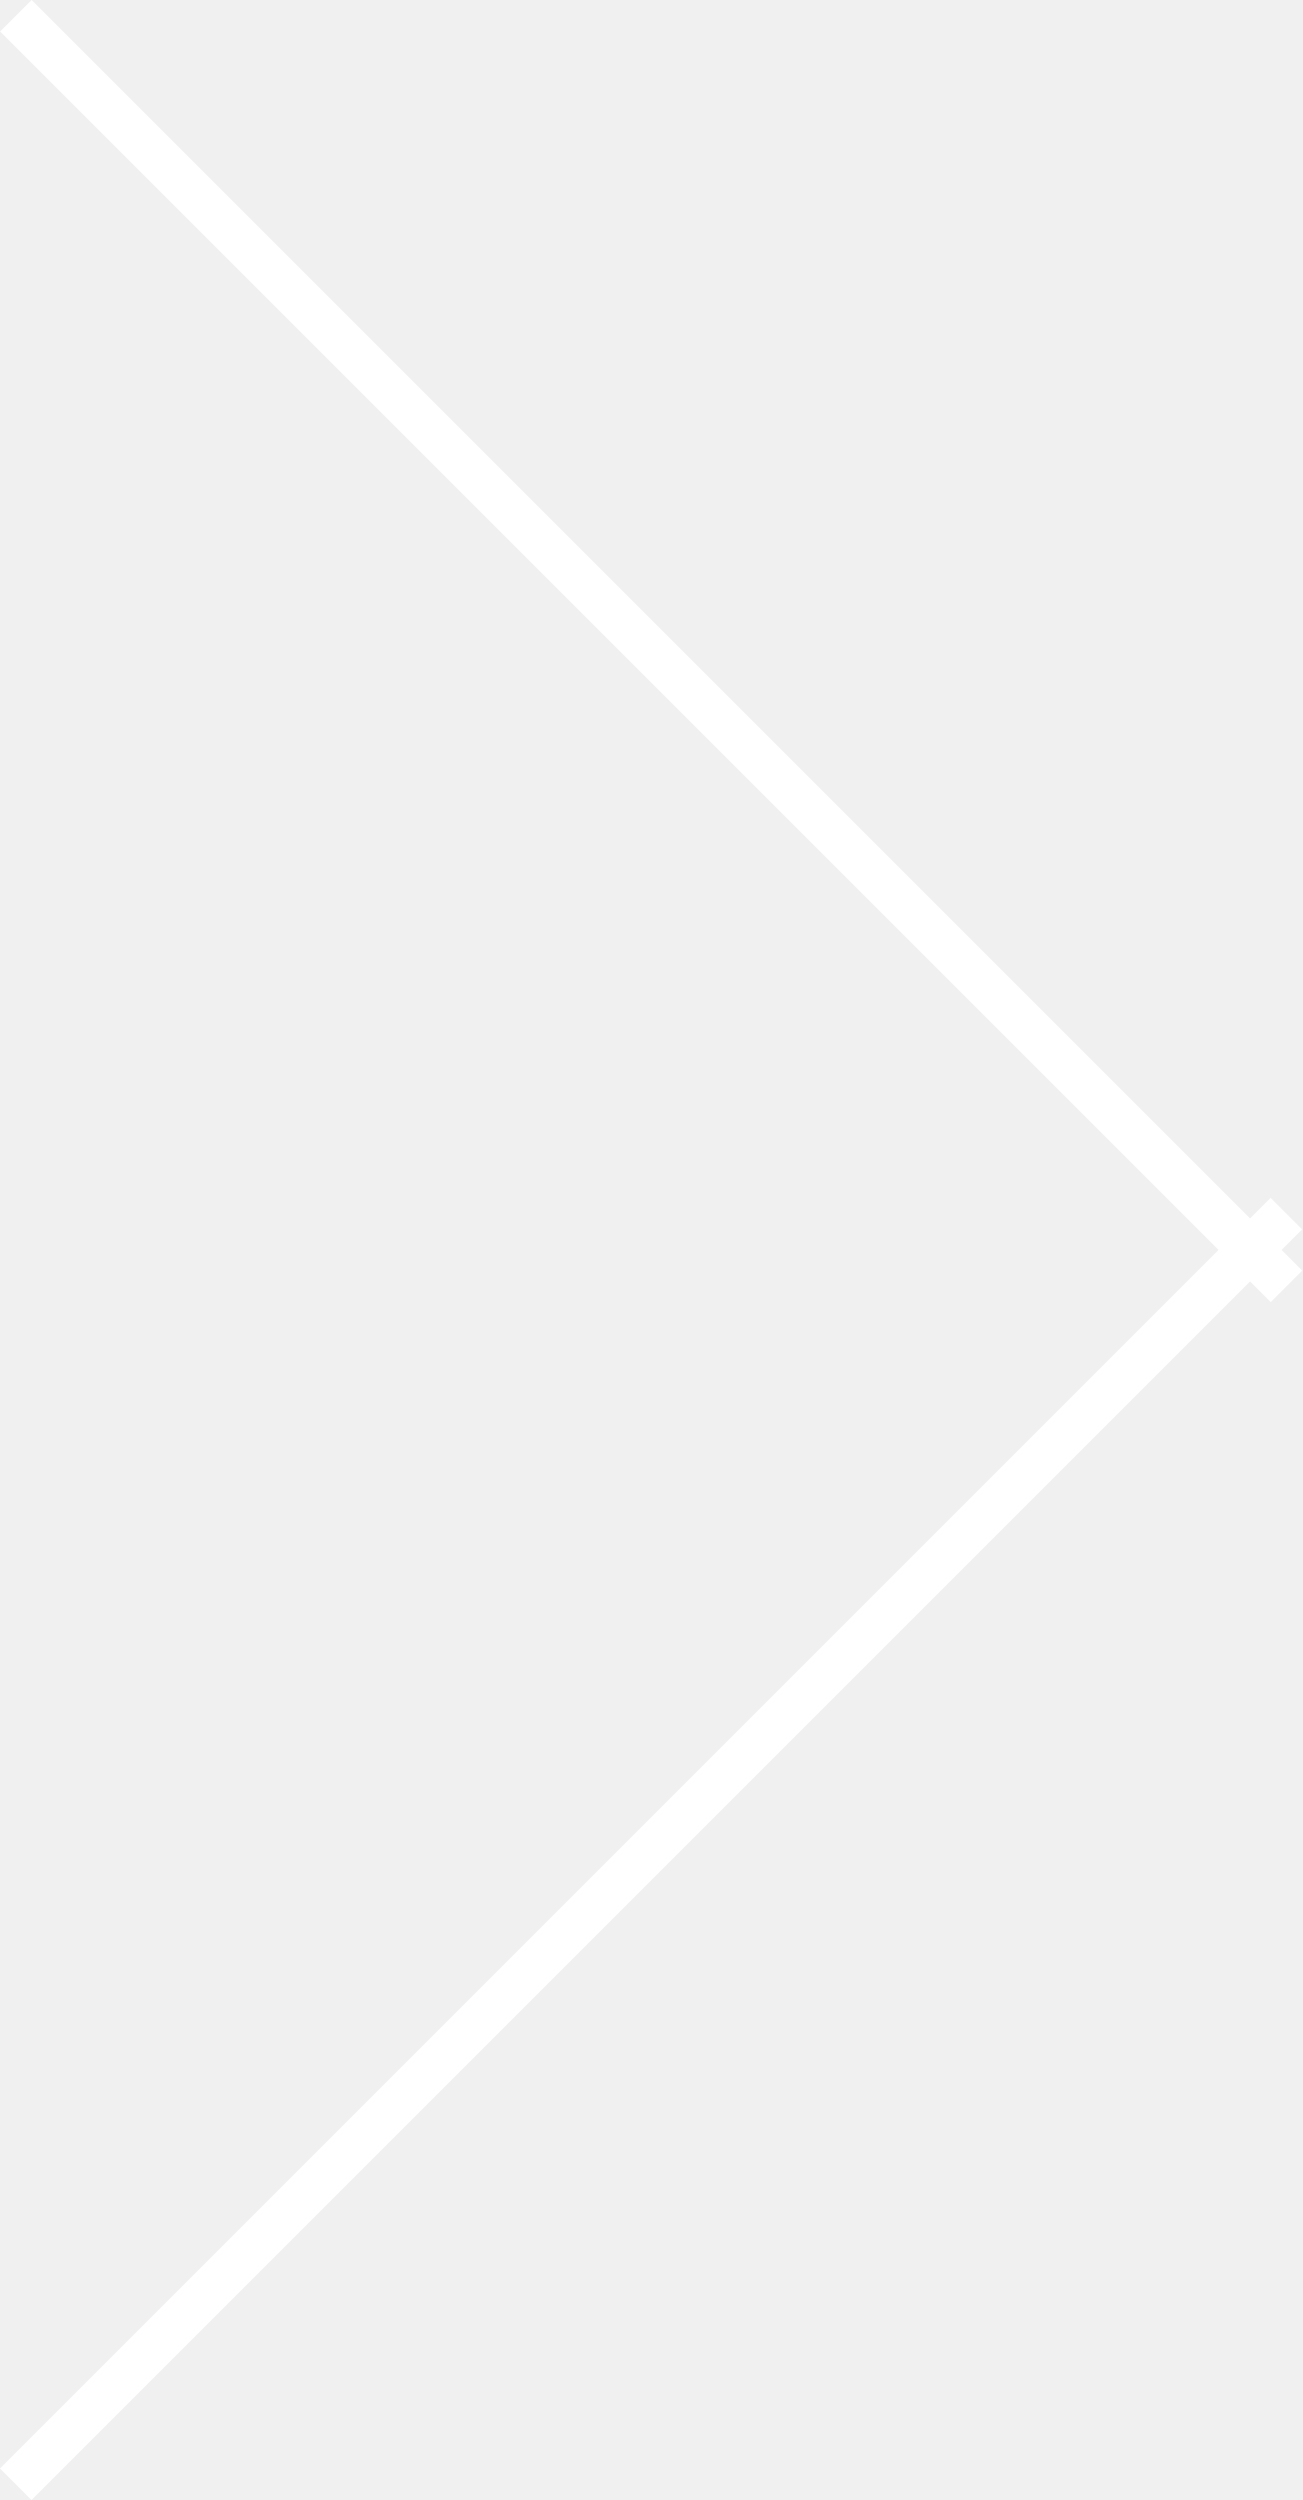
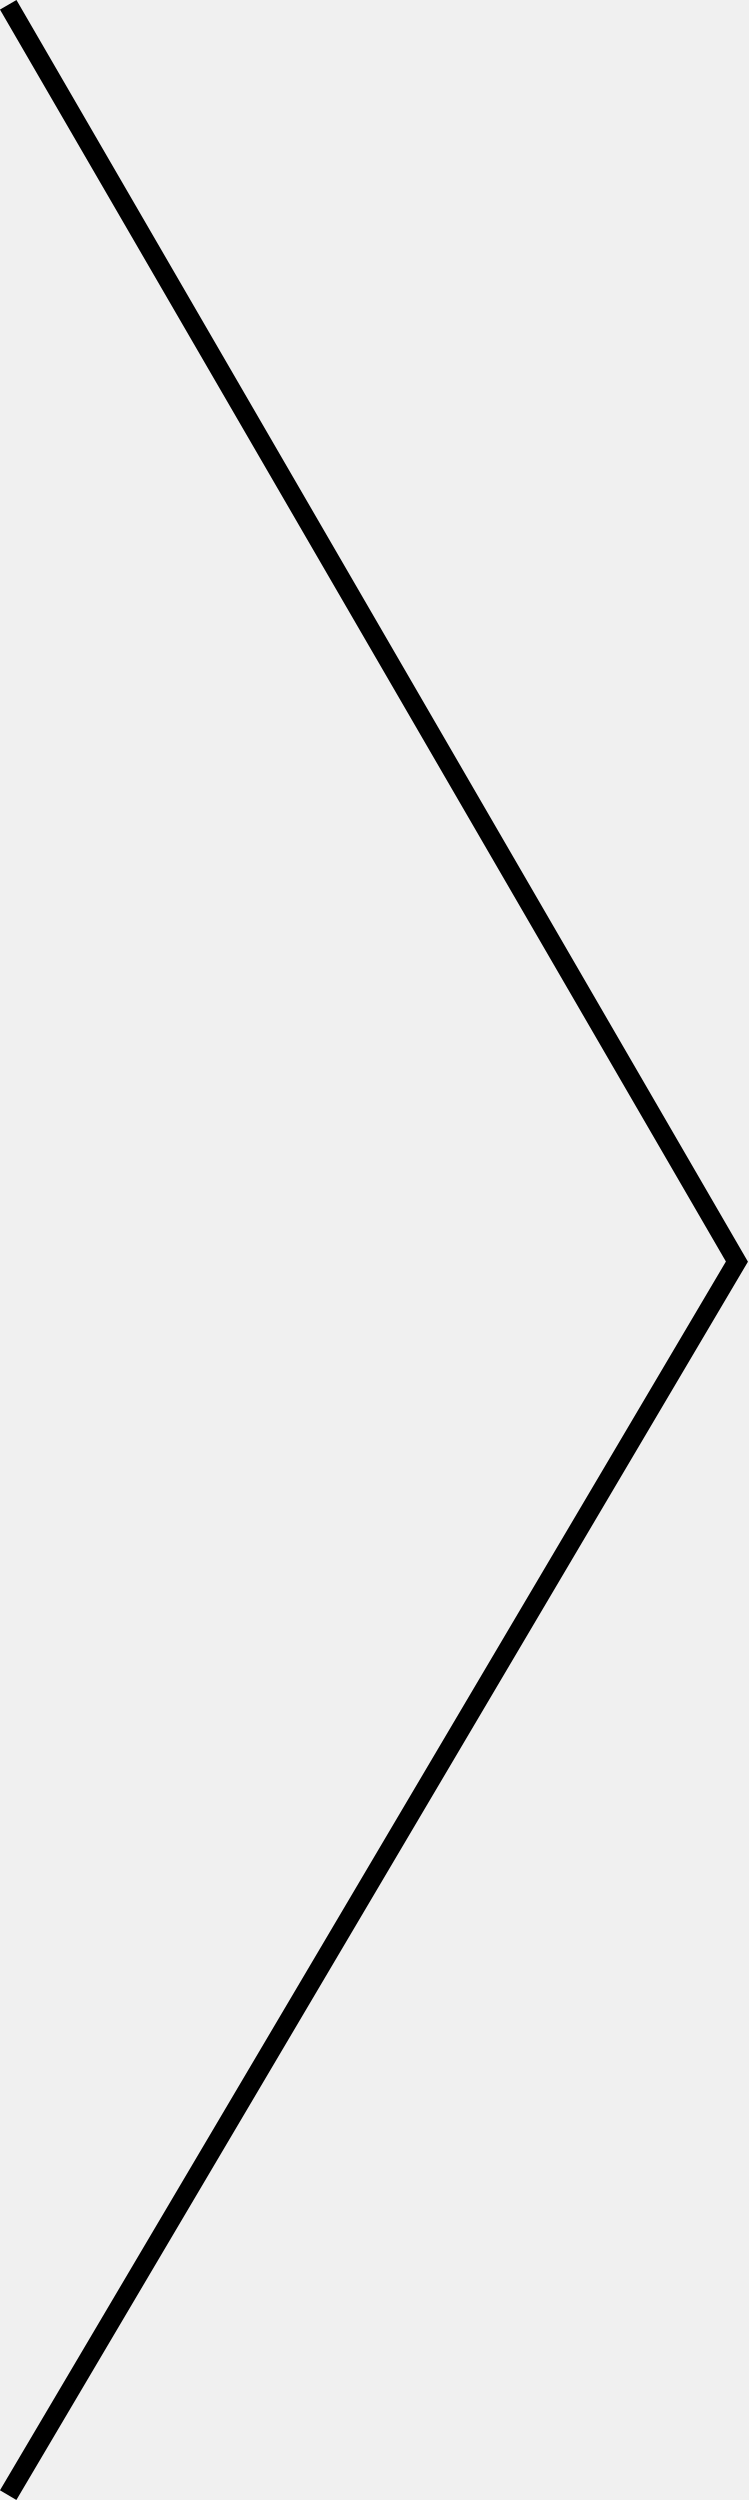
- <svg xmlns="http://www.w3.org/2000/svg" width="21.927" height="42.095" viewBox="0 0 21.927 42.095">
-   <g id="Group_1605" data-name="Group 1605" transform="translate(0.265 0.265)">
-     <line id="Line_42" data-name="Line 42" y2="30.256" transform="translate(0.002 0) rotate(-45)" fill="none" stroke="#fff" stroke-width="0.75" />
-     <line id="Line_43" data-name="Line 43" y2="30.256" transform="translate(21.394 20.17) rotate(45)" fill="none" stroke="#fff" stroke-width="0.75" />
-   </g>
+ <svg xmlns="http://www.w3.org/2000/svg" width="41.319" height="138.096" viewBox="0 0 41.319 138.096">
+   <path id="Path_1099" data-name="Path 1099" d="M46.8,0l-.911.528,40.1,69.157-40.1,67.875.906.535,40.411-68.4-.155-.267Z" transform="translate(-45.891 0)" />
</svg>
